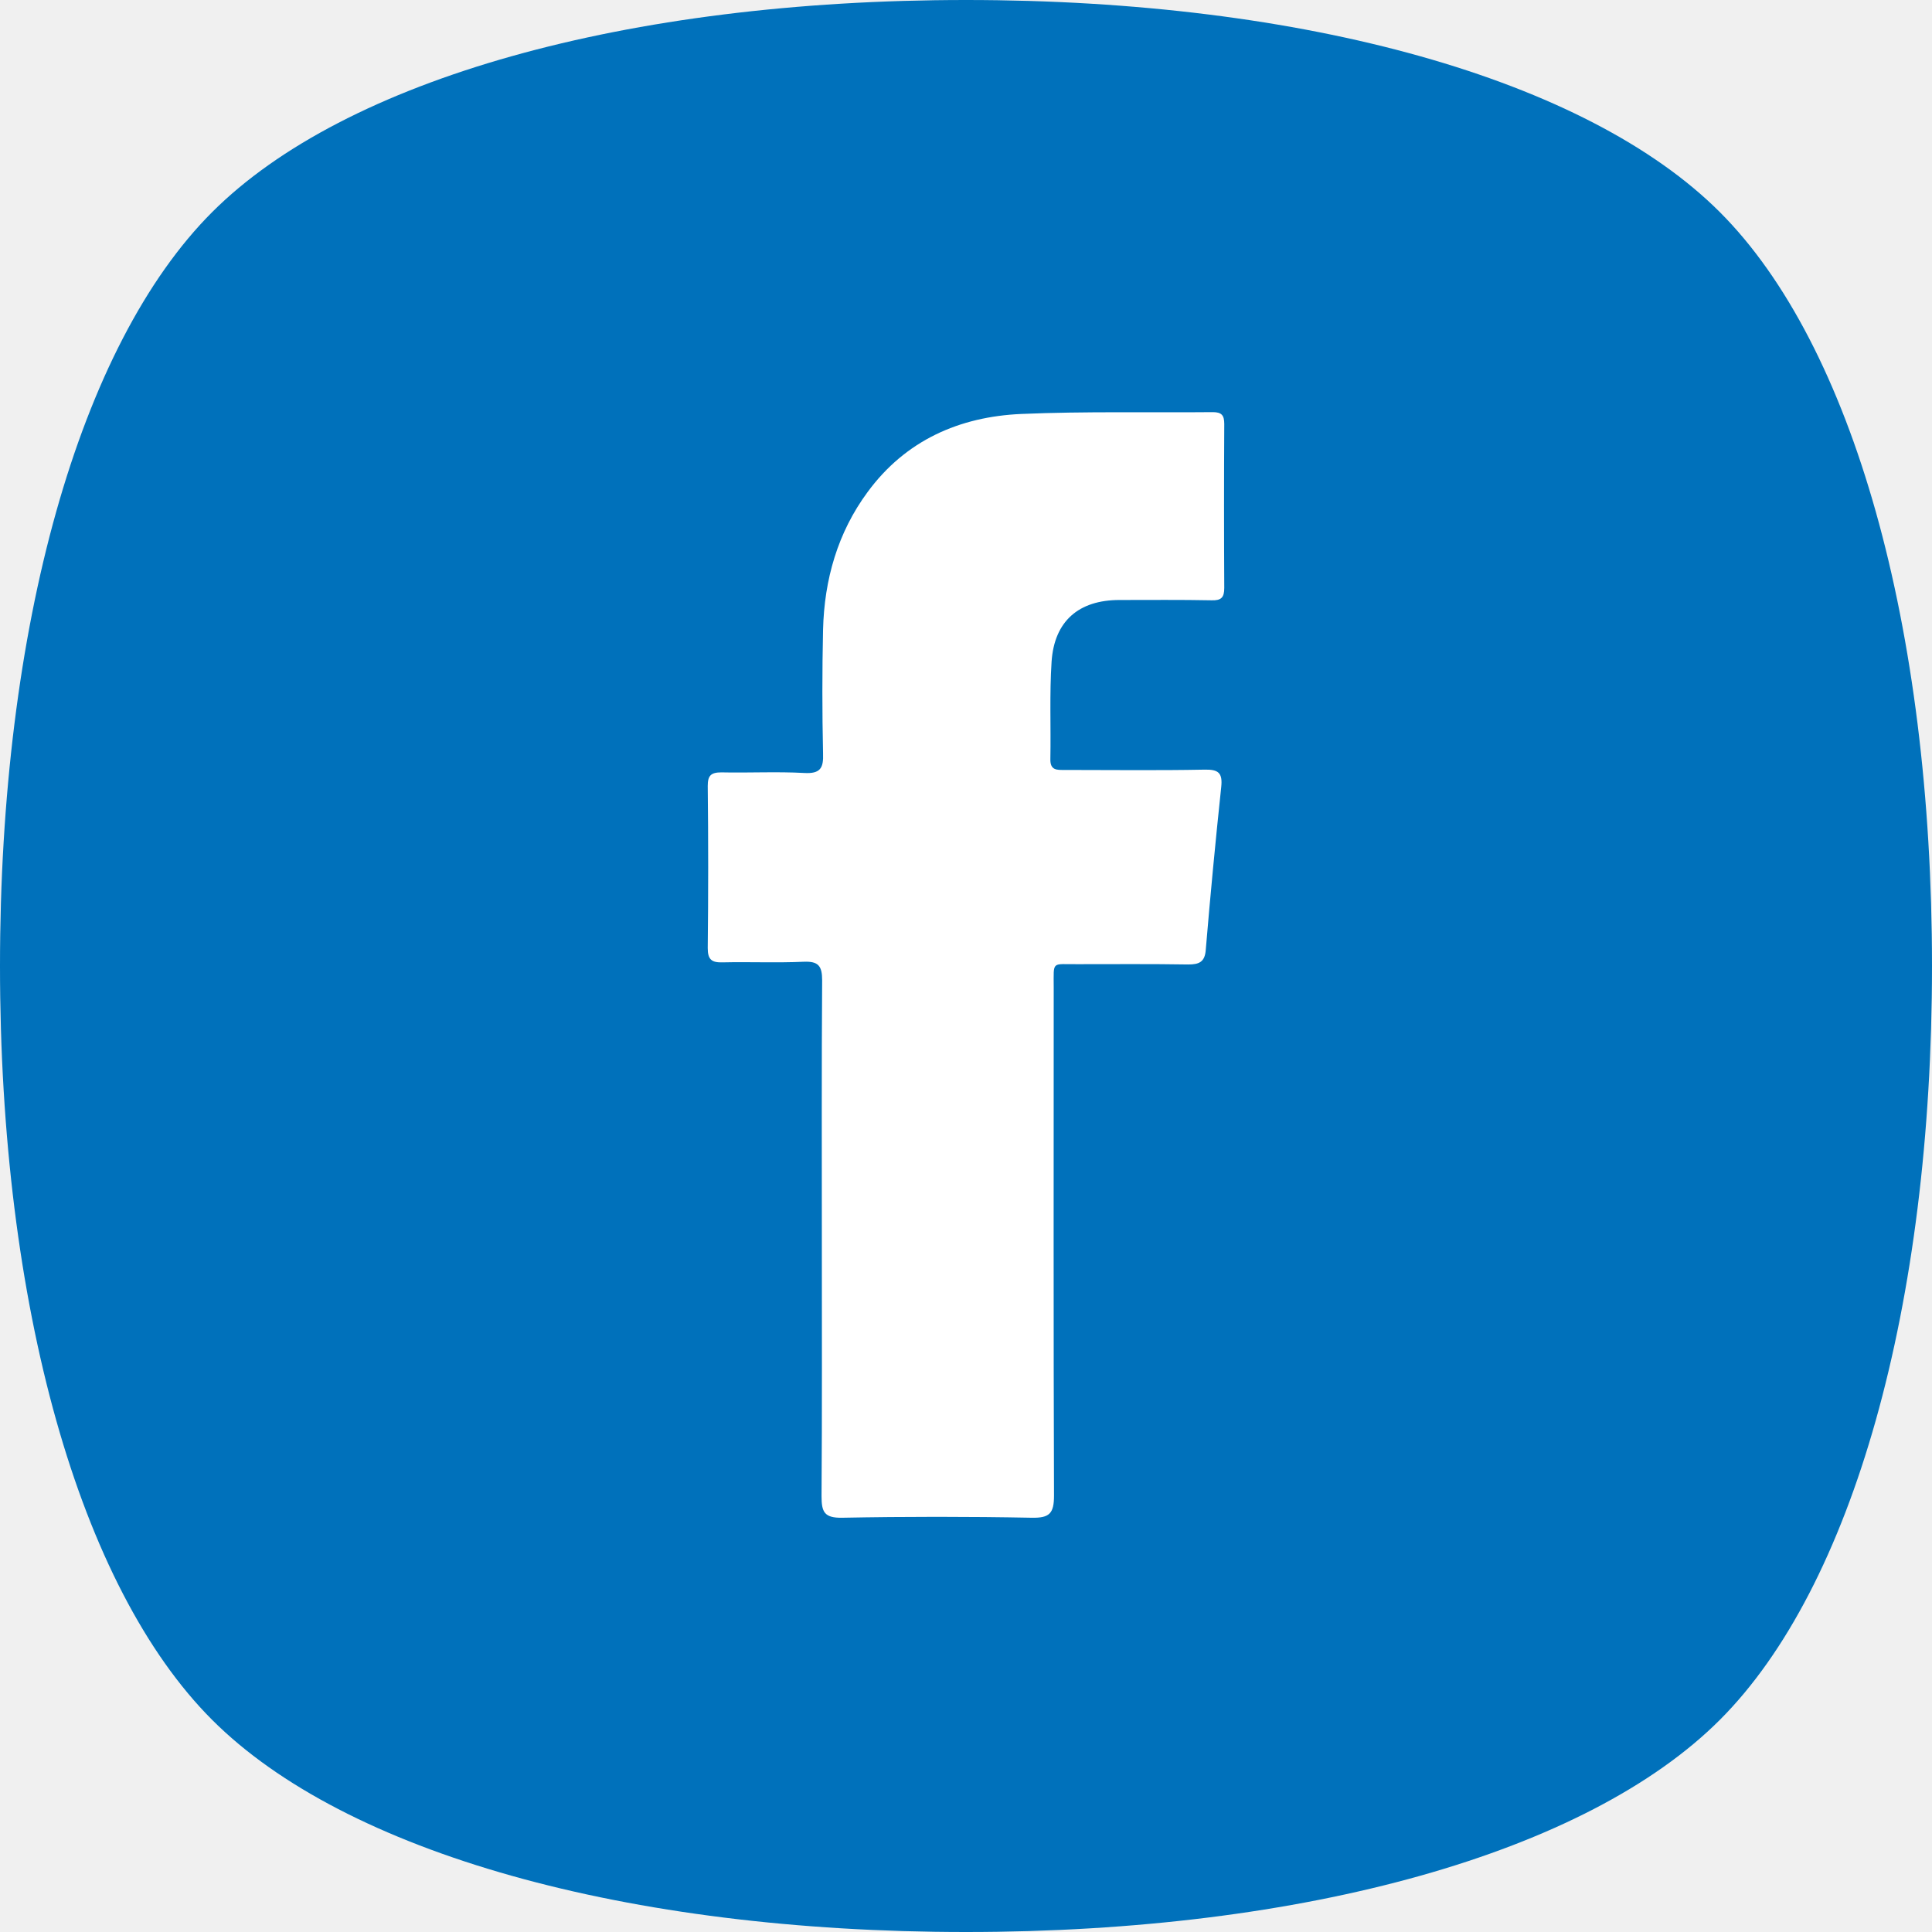
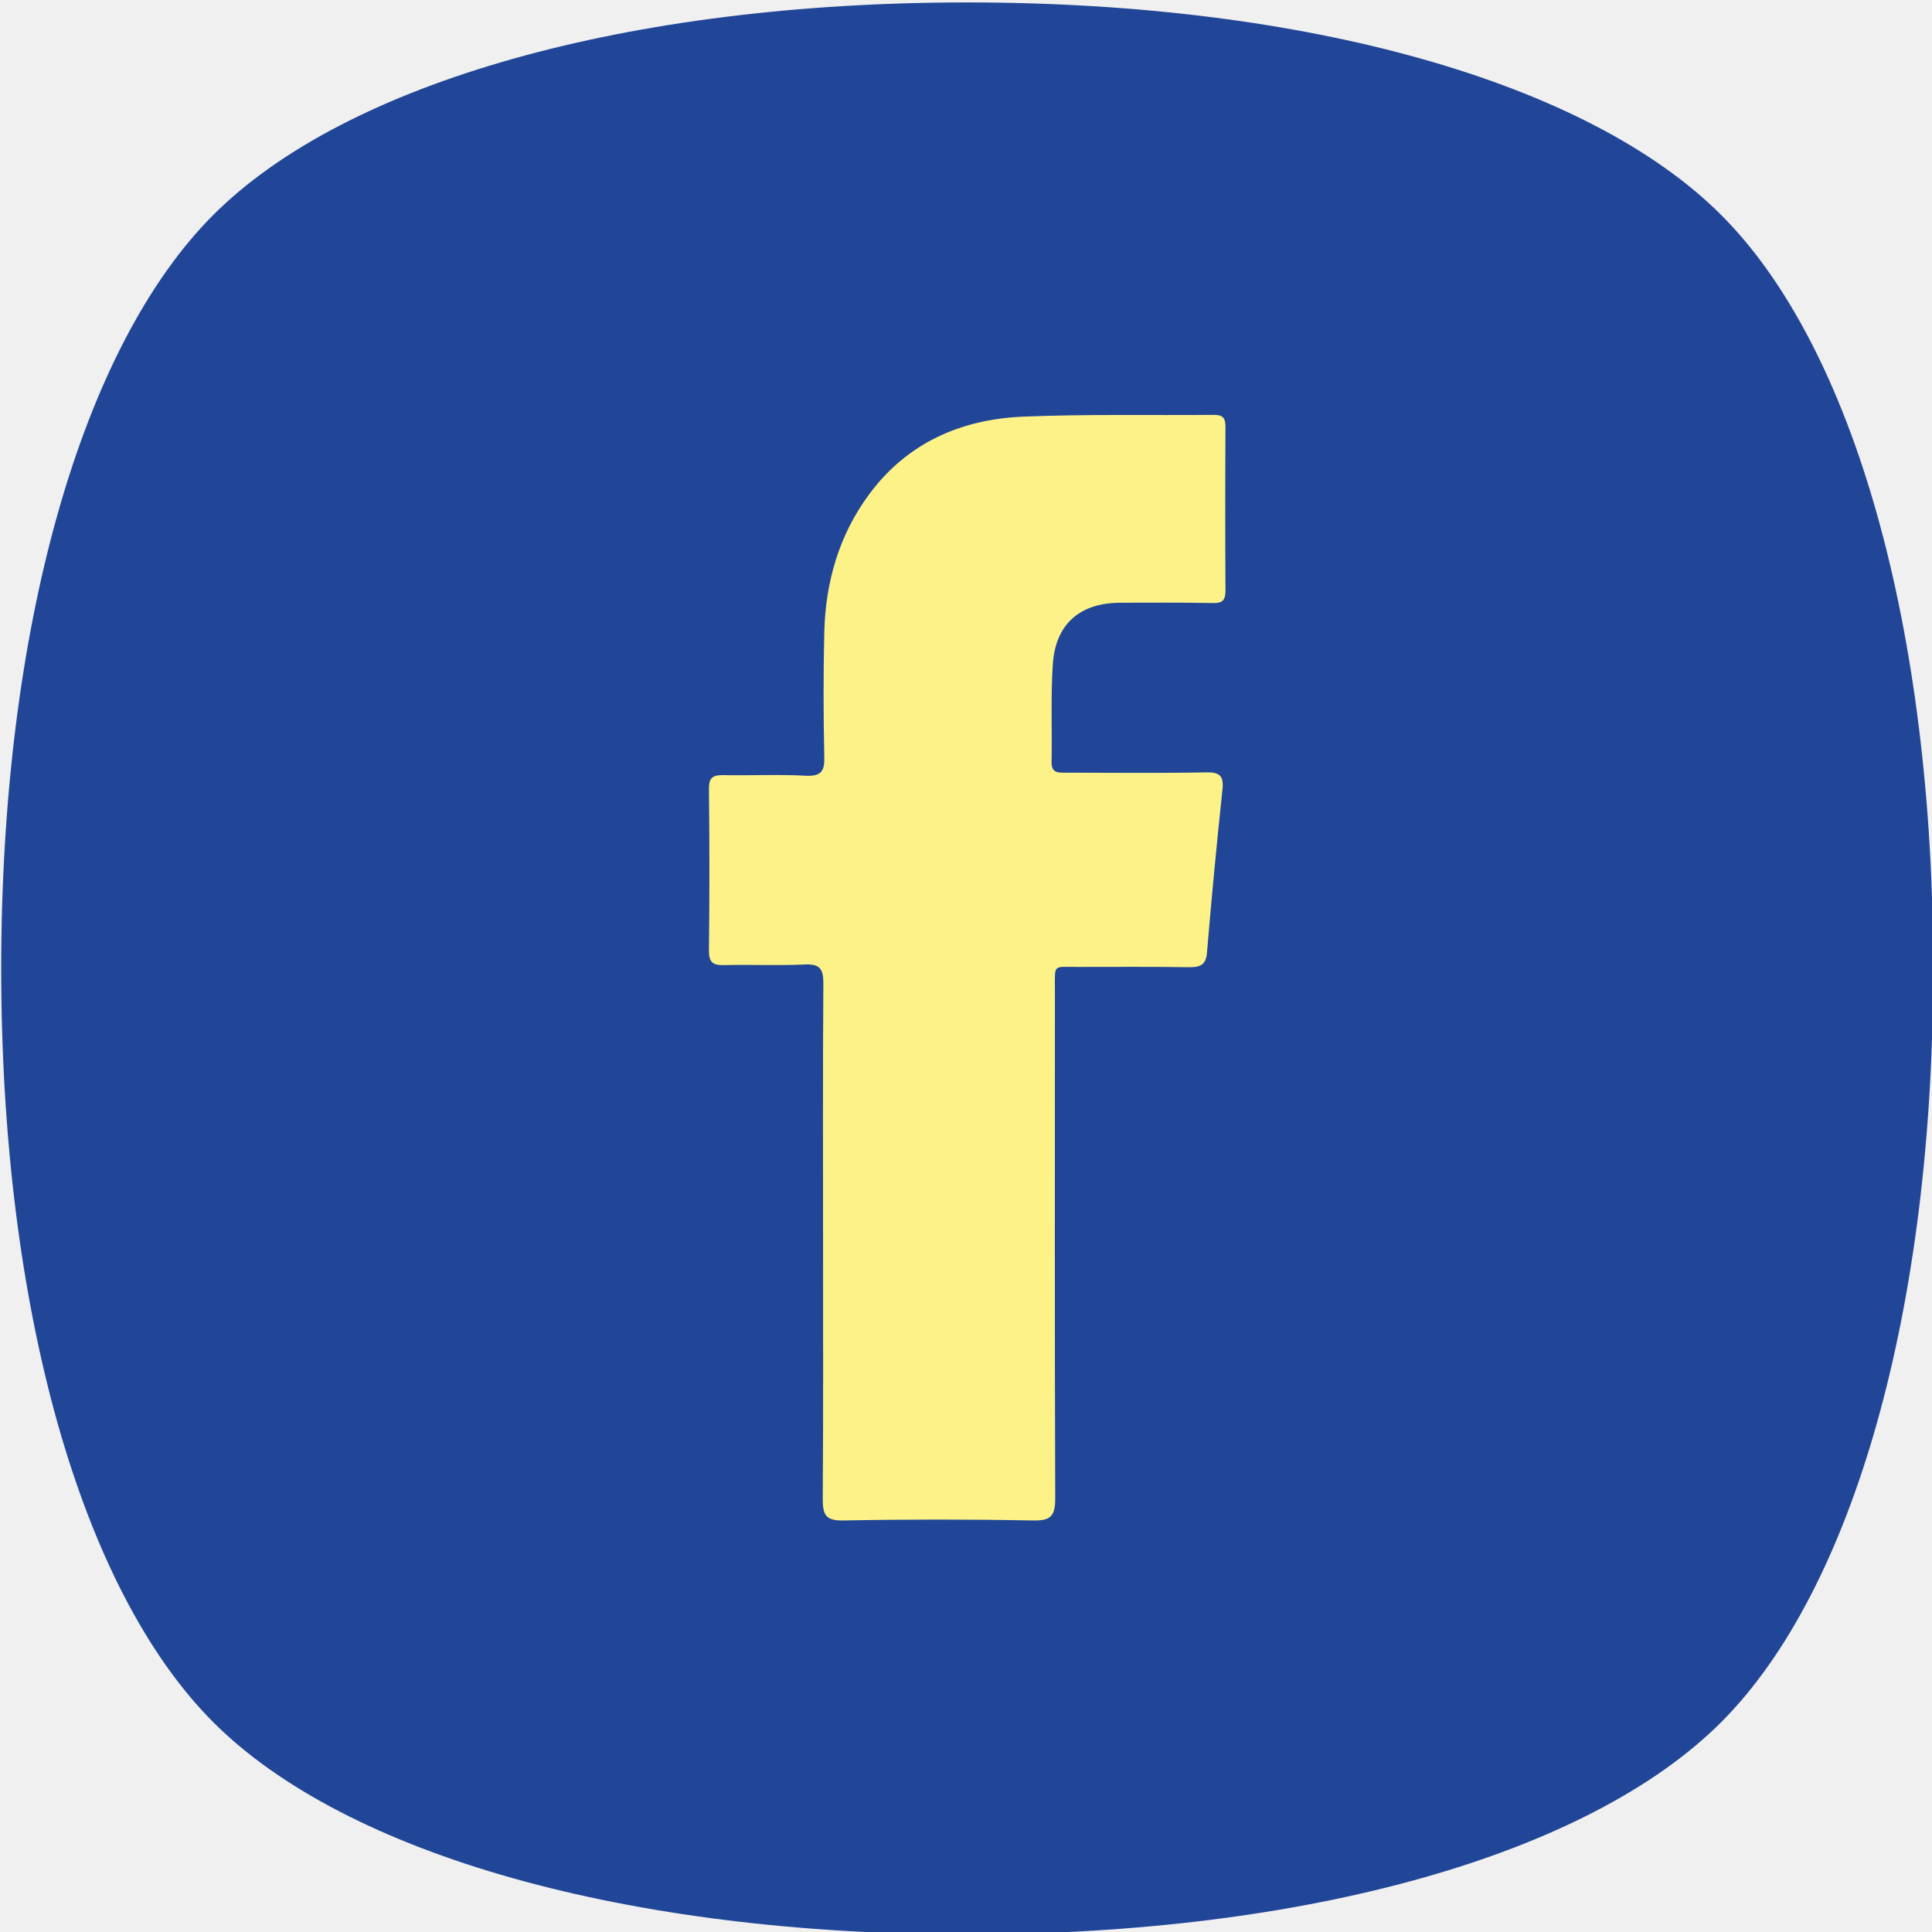
<svg xmlns="http://www.w3.org/2000/svg" version="1.1" id="Calque_1" x="0px" y="0px" viewBox="0 0 636.6 636.6" style="enable-background:new 0 0 636.6 636.6;" xml:space="preserve">
  <style type="text/css">
- 	.st0{fill:#0071BB;}
- 	.st1{fill-rule:evenodd;clip-rule:evenodd;fill:#FFFFFF;}
+ 	.st0{fill:#214697;}
+ 	.st1{fill-rule:evenodd;clip-rule:evenodd;fill:#FDF288;}
</style>
-   <path class="st0" d="M566.7,69.9C522.9,26.1,430,0,318.3,0C206.5,0,113.7,26.1,69.9,69.9C26.1,113.7,0,206.5,0,318.3  s26.1,204.6,69.9,248.4c43.8,43.8,136.6,69.9,248.4,69.9c0,0,0,0,0,0c111.7,0,204.6-26.1,248.4-69.9  c43.8-43.8,69.9-136.6,69.9-248.4C636.6,206.5,610.5,113.7,566.7,69.9z" />
-   <path id="XMLID_2_" class="st1" d="M270.8,408.6c0-28.5-0.1-57,0.1-85.6c0-4.8-1.3-6.3-6.1-6.1c-8.9,0.4-17.8,0-26.7,0.2  c-3.6,0.1-4.9-0.9-4.9-4.7c0.2-17.8,0.2-35.6,0-53.4c0-3.4,1-4.5,4.5-4.5c9.1,0.2,18.2-0.3,27.3,0.2c5.3,0.3,6.4-1.6,6.2-6.5  c-0.3-13.5-0.3-27.1,0-40.7c0.4-16.5,4.8-32,14.7-45.4c12.5-17,30.2-24.8,50.6-25.7c21-0.9,42.1-0.4,63.1-0.6c2.9,0,3.8,1,3.8,3.9  c-0.1,18-0.1,36,0,54c0,3.2-1,4.2-4.2,4.1c-10.1-0.2-20.2-0.1-30.3-0.1c-13.5,0-21.5,7-22.4,20.3c-0.7,10.7-0.2,21.4-0.4,32.1  c-0.1,3.8,2.2,3.6,4.7,3.6c15.4,0,30.7,0.2,46.1-0.1c4.5-0.1,6,1,5.5,5.7c-1.9,17.9-3.6,35.8-5.1,53.7c-0.3,4-2.2,4.8-5.8,4.8  c-12.1-0.2-24.3-0.1-36.4-0.1c-8.7,0.1-7.9-1.3-7.9,7.6c0,55.8-0.1,111.7,0.1,167.5c0,5.9-1.5,7.4-7.3,7.3  c-20.8-0.4-41.7-0.4-62.5,0c-5.9,0.1-6.8-1.9-6.8-7.1C270.9,464.9,270.8,436.7,270.8,408.6z" />
+   <path class="st0" d="M567.1,70.8C523.3,27,430.5,0.8,318.7,0.8C207,0.8,114.1,27,70.3,70.8C26.6,114.5,0.4,207.4,0.4,319.1  s26.1,204.6,69.9,248.4c43.8,43.8,136.6,69.9,248.4,69.9c0,0,0,0,0,0c111.7,0,204.6-26.1,248.4-69.9  c43.8-43.8,69.9-136.6,69.9-248.4C637,207.4,610.9,114.5,567.1,70.8z" />
+   <path id="XMLID_3_" class="st1" d="M271.2,409.5c0-28.5-0.1-57,0.1-85.6c0-4.8-1.3-6.3-6.1-6.1c-8.9,0.4-17.8,0-26.7,0.2  c-3.6,0.1-4.9-0.9-4.9-4.7c0.2-17.8,0.2-35.6,0-53.4c0-3.4,1-4.5,4.5-4.5c9.1,0.2,18.2-0.3,27.3,0.2c5.3,0.3,6.4-1.6,6.2-6.5  c-0.3-13.5-0.3-27.1,0-40.7c0.4-16.5,4.8-32,14.7-45.4c12.5-17,30.2-24.8,50.6-25.7c21-0.9,42.1-0.4,63.1-0.6c2.9,0,3.8,1,3.8,3.9  c-0.1,18-0.1,36,0,54c0,3.2-1,4.2-4.2,4.1c-10.1-0.2-20.2-0.1-30.3-0.1c-13.5,0-21.5,7-22.4,20.3c-0.7,10.7-0.2,21.4-0.4,32.1  c-0.1,3.8,2.2,3.6,4.7,3.6c15.4,0,30.7,0.2,46.1-0.1c4.5-0.1,6,1,5.5,5.7c-1.9,17.9-3.6,35.8-5.1,53.7c-0.3,4-2.2,4.8-5.8,4.8  c-12.1-0.2-24.3-0.1-36.4-0.1c-8.7,0.1-7.9-1.3-7.9,7.6c0,55.8-0.1,111.7,0.1,167.5c0,5.9-1.5,7.4-7.3,7.3  c-20.8-0.4-41.7-0.4-62.5,0c-5.9,0.1-6.8-1.9-6.8-7.1C271.3,465.7,271.2,437.6,271.2,409.5z" />
</svg>
